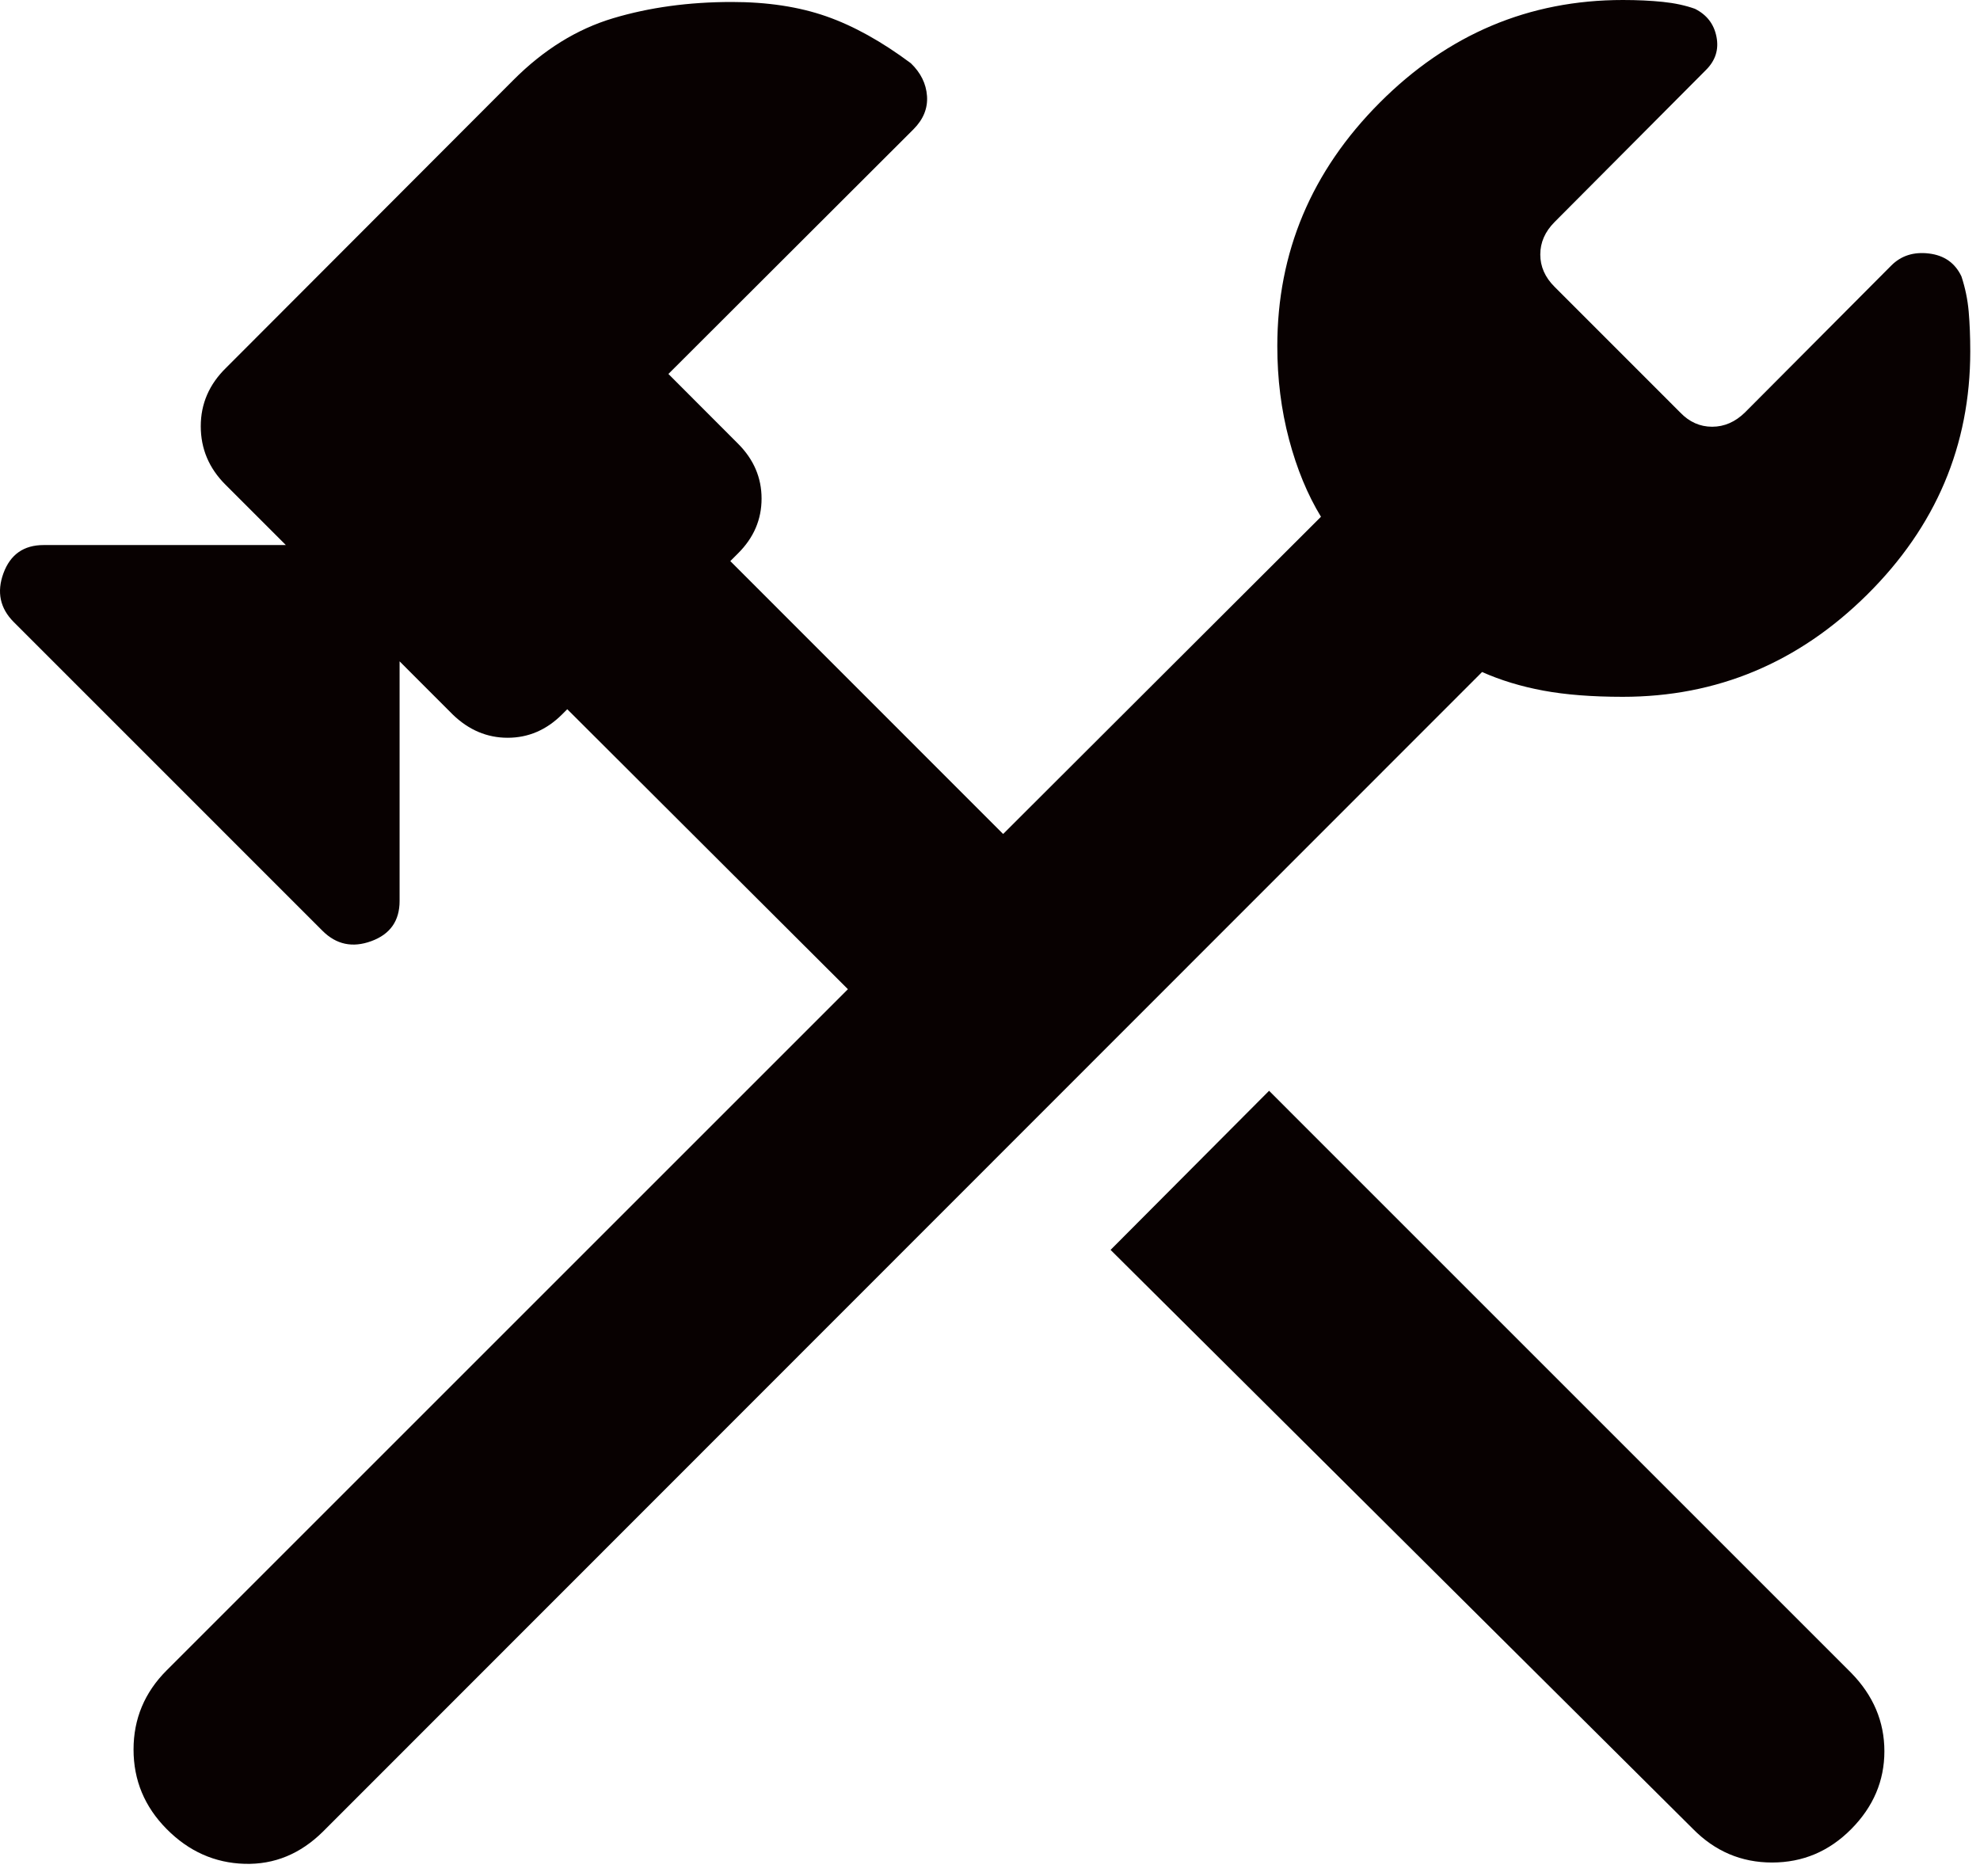
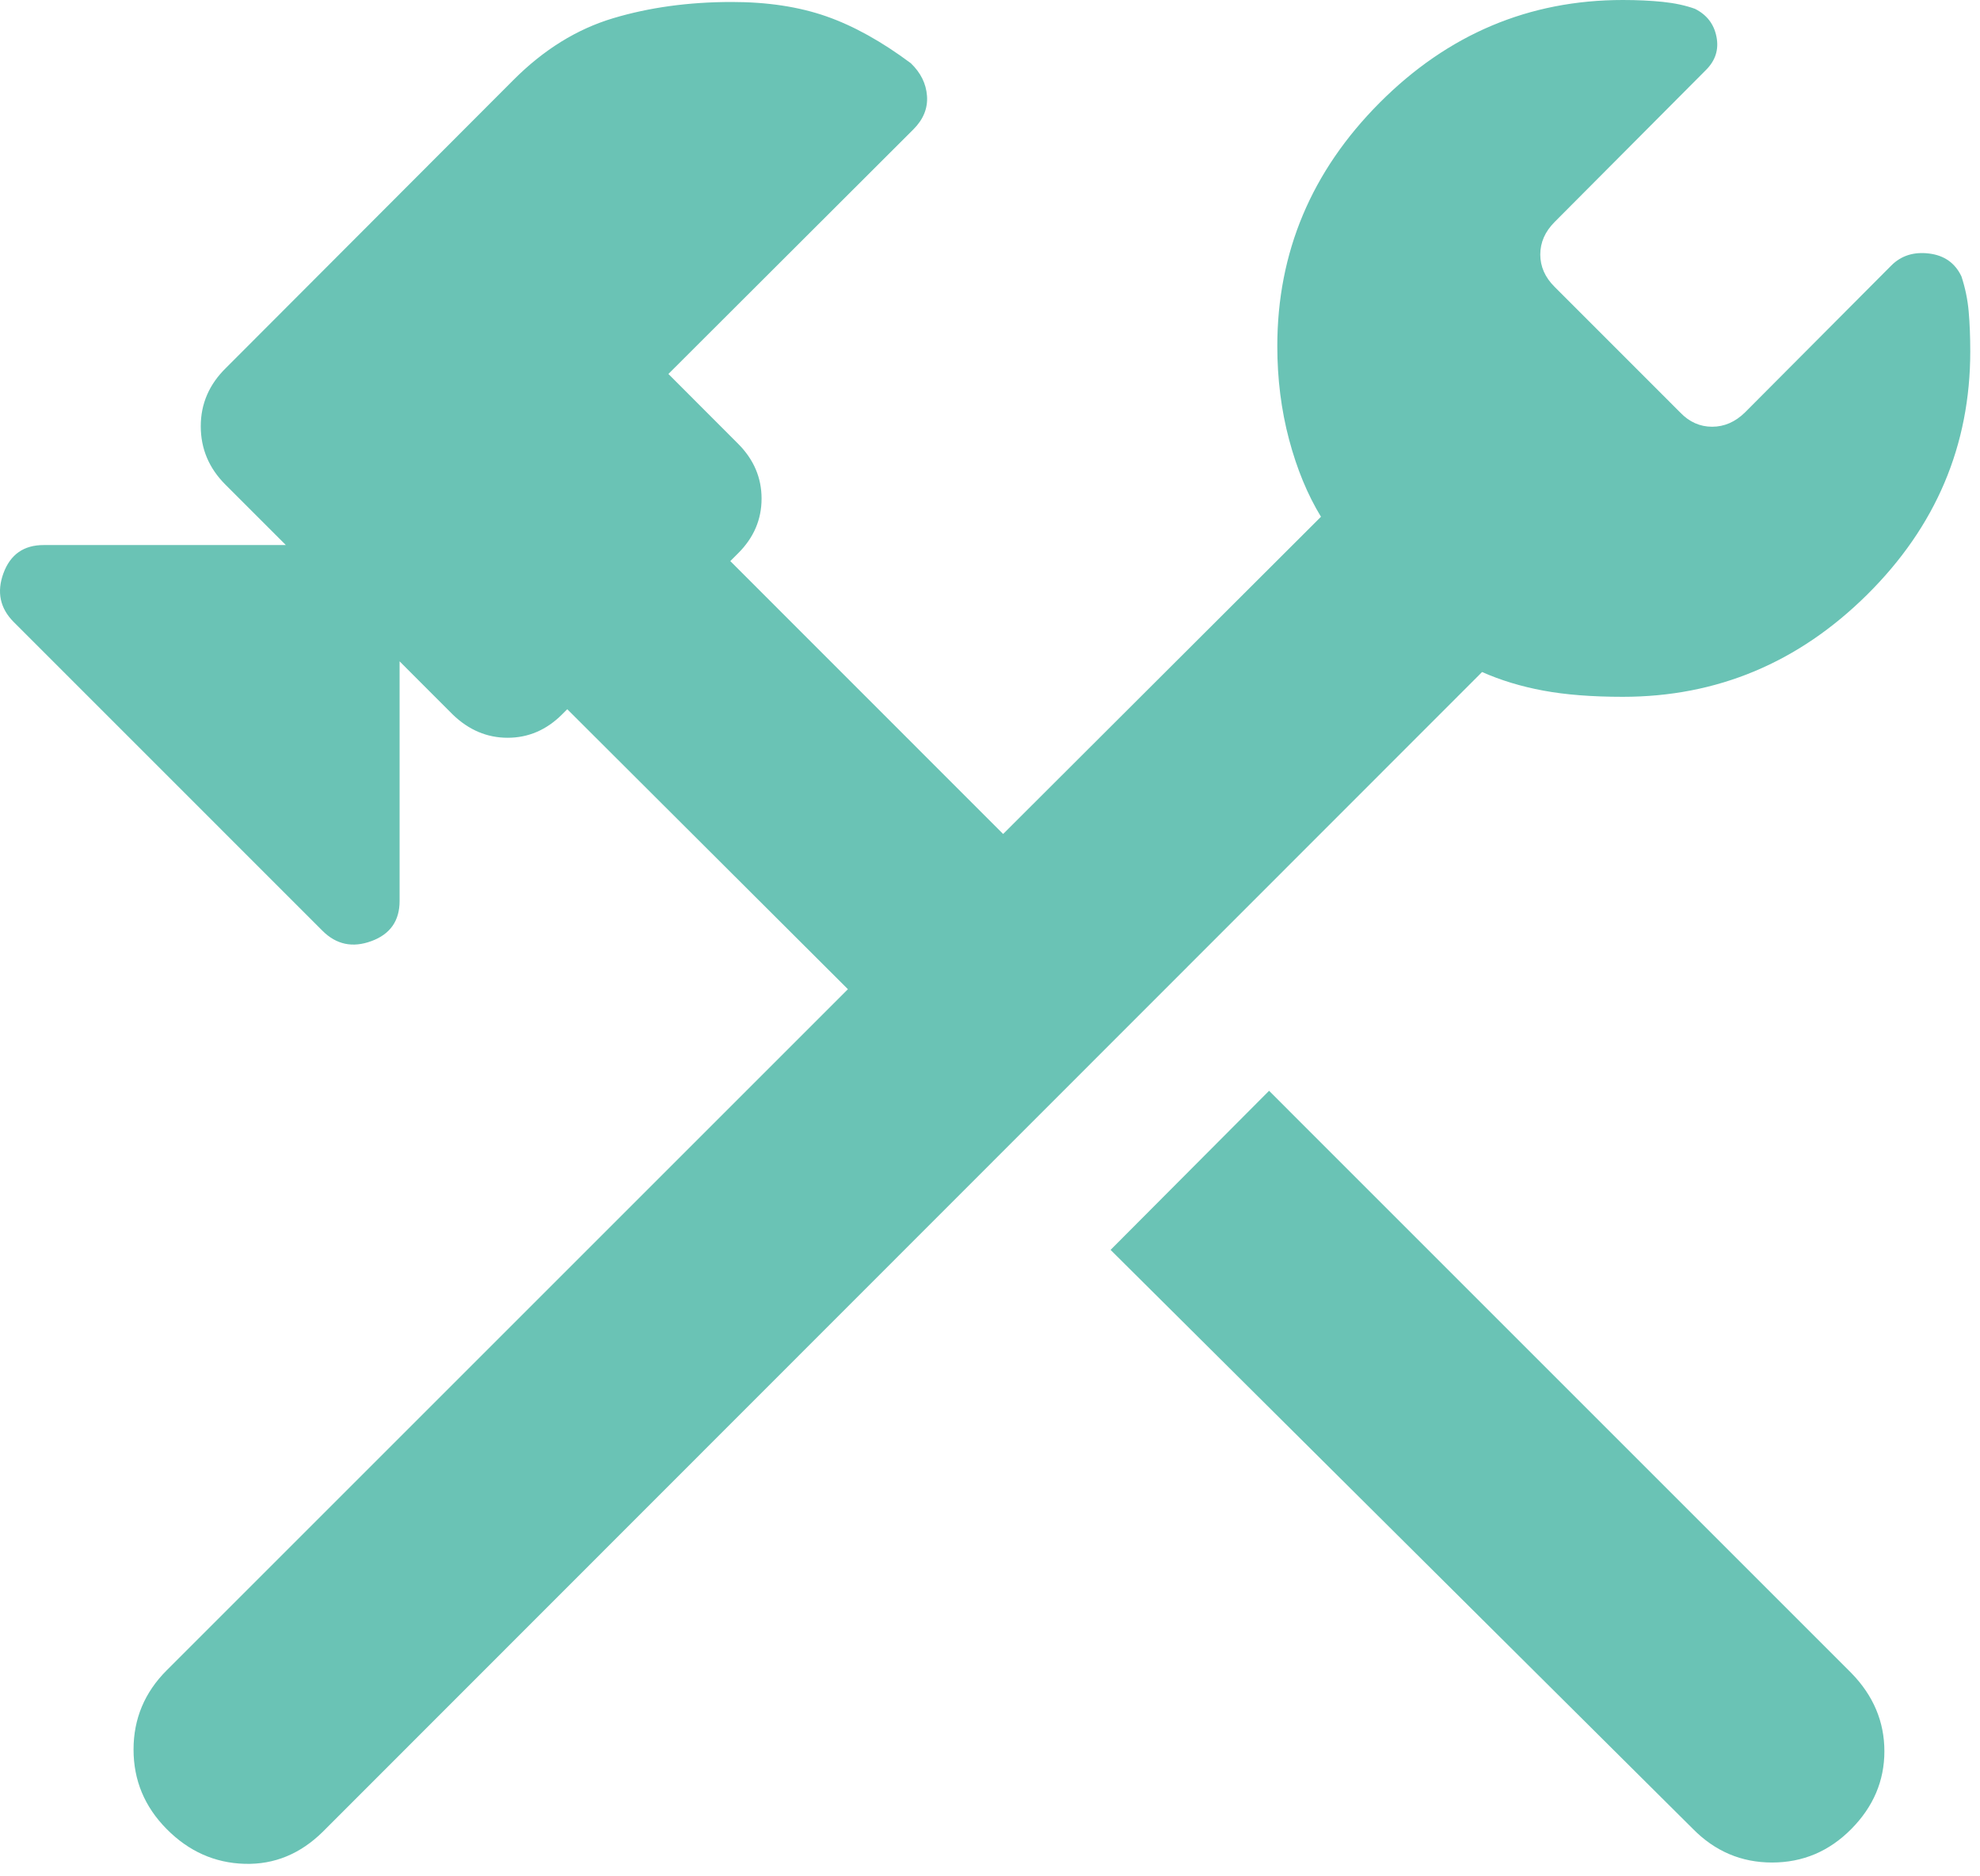
<svg xmlns="http://www.w3.org/2000/svg" width="38" height="36" viewBox="0 0 38 36" fill="none">
-   <path d="M32.488 35.102L21.314 23.991L24.356 20.937L35.529 32.111C35.953 32.545 36.165 33.046 36.165 33.614C36.165 34.182 35.953 34.68 35.529 35.108C35.105 35.536 34.599 35.75 34.009 35.75C33.419 35.75 32.912 35.534 32.488 35.102ZM3.199 35.108C2.775 34.68 2.563 34.172 2.563 33.581C2.563 32.992 2.775 32.485 3.199 32.061L16.273 18.987L10.887 13.613L10.787 13.713C10.487 14.012 10.139 14.161 9.743 14.161C9.347 14.161 8.995 14.012 8.687 13.713L7.669 12.694V17.294C7.669 17.675 7.488 17.932 7.128 18.064C6.767 18.197 6.454 18.131 6.189 17.866L0.265 11.941C0 11.676 -0.066 11.363 0.066 11.003C0.199 10.642 0.456 10.462 0.837 10.462H5.486L4.327 9.303C4.011 8.988 3.853 8.614 3.853 8.181C3.853 7.75 4.015 7.376 4.339 7.06L9.853 1.536C10.434 0.953 11.072 0.558 11.767 0.35C12.462 0.142 13.221 0.038 14.045 0.038C14.729 0.038 15.333 0.13 15.857 0.313C16.381 0.496 16.922 0.797 17.481 1.214C17.671 1.397 17.774 1.606 17.791 1.842C17.808 2.078 17.721 2.291 17.531 2.482L12.828 7.178L14.166 8.518C14.466 8.819 14.616 9.169 14.616 9.57C14.616 9.972 14.466 10.321 14.166 10.62L14.016 10.77L19.252 16.008L25.352 9.919C25.093 9.494 24.889 8.999 24.739 8.434C24.589 7.868 24.514 7.271 24.514 6.644C24.514 4.843 25.169 3.285 26.479 1.971C27.789 0.657 29.345 0 31.146 0C31.424 0 31.679 0.012 31.912 0.036C32.145 0.06 32.35 0.105 32.529 0.169C32.756 0.283 32.894 0.461 32.942 0.704C32.991 0.948 32.924 1.161 32.741 1.343L29.835 4.262C29.652 4.446 29.561 4.654 29.561 4.885C29.561 5.116 29.652 5.323 29.835 5.505L32.246 7.917C32.42 8.099 32.625 8.191 32.859 8.191C33.093 8.191 33.303 8.099 33.489 7.917L36.296 5.098C36.486 4.907 36.728 4.83 37.022 4.866C37.315 4.902 37.522 5.048 37.644 5.306C37.716 5.525 37.763 5.75 37.783 5.981C37.803 6.213 37.813 6.467 37.813 6.744C37.813 8.55 37.153 10.107 35.834 11.414C34.515 12.721 32.952 13.375 31.144 13.375C30.553 13.375 30.045 13.335 29.62 13.256C29.194 13.177 28.802 13.058 28.444 12.899L6.202 35.153C5.768 35.584 5.265 35.792 4.693 35.775C4.121 35.758 3.623 35.536 3.199 35.108Z" fill="#080101" />
+   <path d="M32.488 35.102L21.314 23.991L24.356 20.937L35.529 32.111C35.953 32.545 36.165 33.046 36.165 33.614C36.165 34.182 35.953 34.68 35.529 35.108C35.105 35.536 34.599 35.75 34.009 35.75C33.419 35.75 32.912 35.534 32.488 35.102ZM3.199 35.108C2.775 34.68 2.563 34.172 2.563 33.581C2.563 32.992 2.775 32.485 3.199 32.061L16.273 18.987L10.887 13.613L10.787 13.713C10.487 14.012 10.139 14.161 9.743 14.161C9.347 14.161 8.995 14.012 8.687 13.713L7.669 12.694V17.294C7.669 17.675 7.488 17.932 7.128 18.064C6.767 18.197 6.454 18.131 6.189 17.866L0.265 11.941C0 11.676 -0.066 11.363 0.066 11.003C0.199 10.642 0.456 10.462 0.837 10.462H5.486L4.327 9.303C4.011 8.988 3.853 8.614 3.853 8.181C3.853 7.75 4.015 7.376 4.339 7.06L9.853 1.536C10.434 0.953 11.072 0.558 11.767 0.35C12.462 0.142 13.221 0.038 14.045 0.038C14.729 0.038 15.333 0.13 15.857 0.313C16.381 0.496 16.922 0.797 17.481 1.214C17.671 1.397 17.774 1.606 17.791 1.842C17.808 2.078 17.721 2.291 17.531 2.482L12.828 7.178L14.166 8.518C14.466 8.819 14.616 9.169 14.616 9.57C14.616 9.972 14.466 10.321 14.166 10.62L14.016 10.77L19.252 16.008L25.352 9.919C25.093 9.494 24.889 8.999 24.739 8.434C24.589 7.868 24.514 7.271 24.514 6.644C24.514 4.843 25.169 3.285 26.479 1.971C27.789 0.657 29.345 0 31.146 0C31.424 0 31.679 0.012 31.912 0.036C32.145 0.06 32.35 0.105 32.529 0.169C32.756 0.283 32.894 0.461 32.942 0.704C32.991 0.948 32.924 1.161 32.741 1.343L29.835 4.262C29.652 4.446 29.561 4.654 29.561 4.885C29.561 5.116 29.652 5.323 29.835 5.505L32.246 7.917C32.42 8.099 32.625 8.191 32.859 8.191C33.093 8.191 33.303 8.099 33.489 7.917L36.296 5.098C36.486 4.907 36.728 4.83 37.022 4.866C37.315 4.902 37.522 5.048 37.644 5.306C37.716 5.525 37.763 5.75 37.783 5.981C37.803 6.213 37.813 6.467 37.813 6.744C37.813 8.55 37.153 10.107 35.834 11.414C34.515 12.721 32.952 13.375 31.144 13.375C30.553 13.375 30.045 13.335 29.62 13.256C29.194 13.177 28.802 13.058 28.444 12.899L6.202 35.153C5.768 35.584 5.265 35.792 4.693 35.775C4.121 35.758 3.623 35.536 3.199 35.108Z" fill="#6AC3B5" />
</svg>
